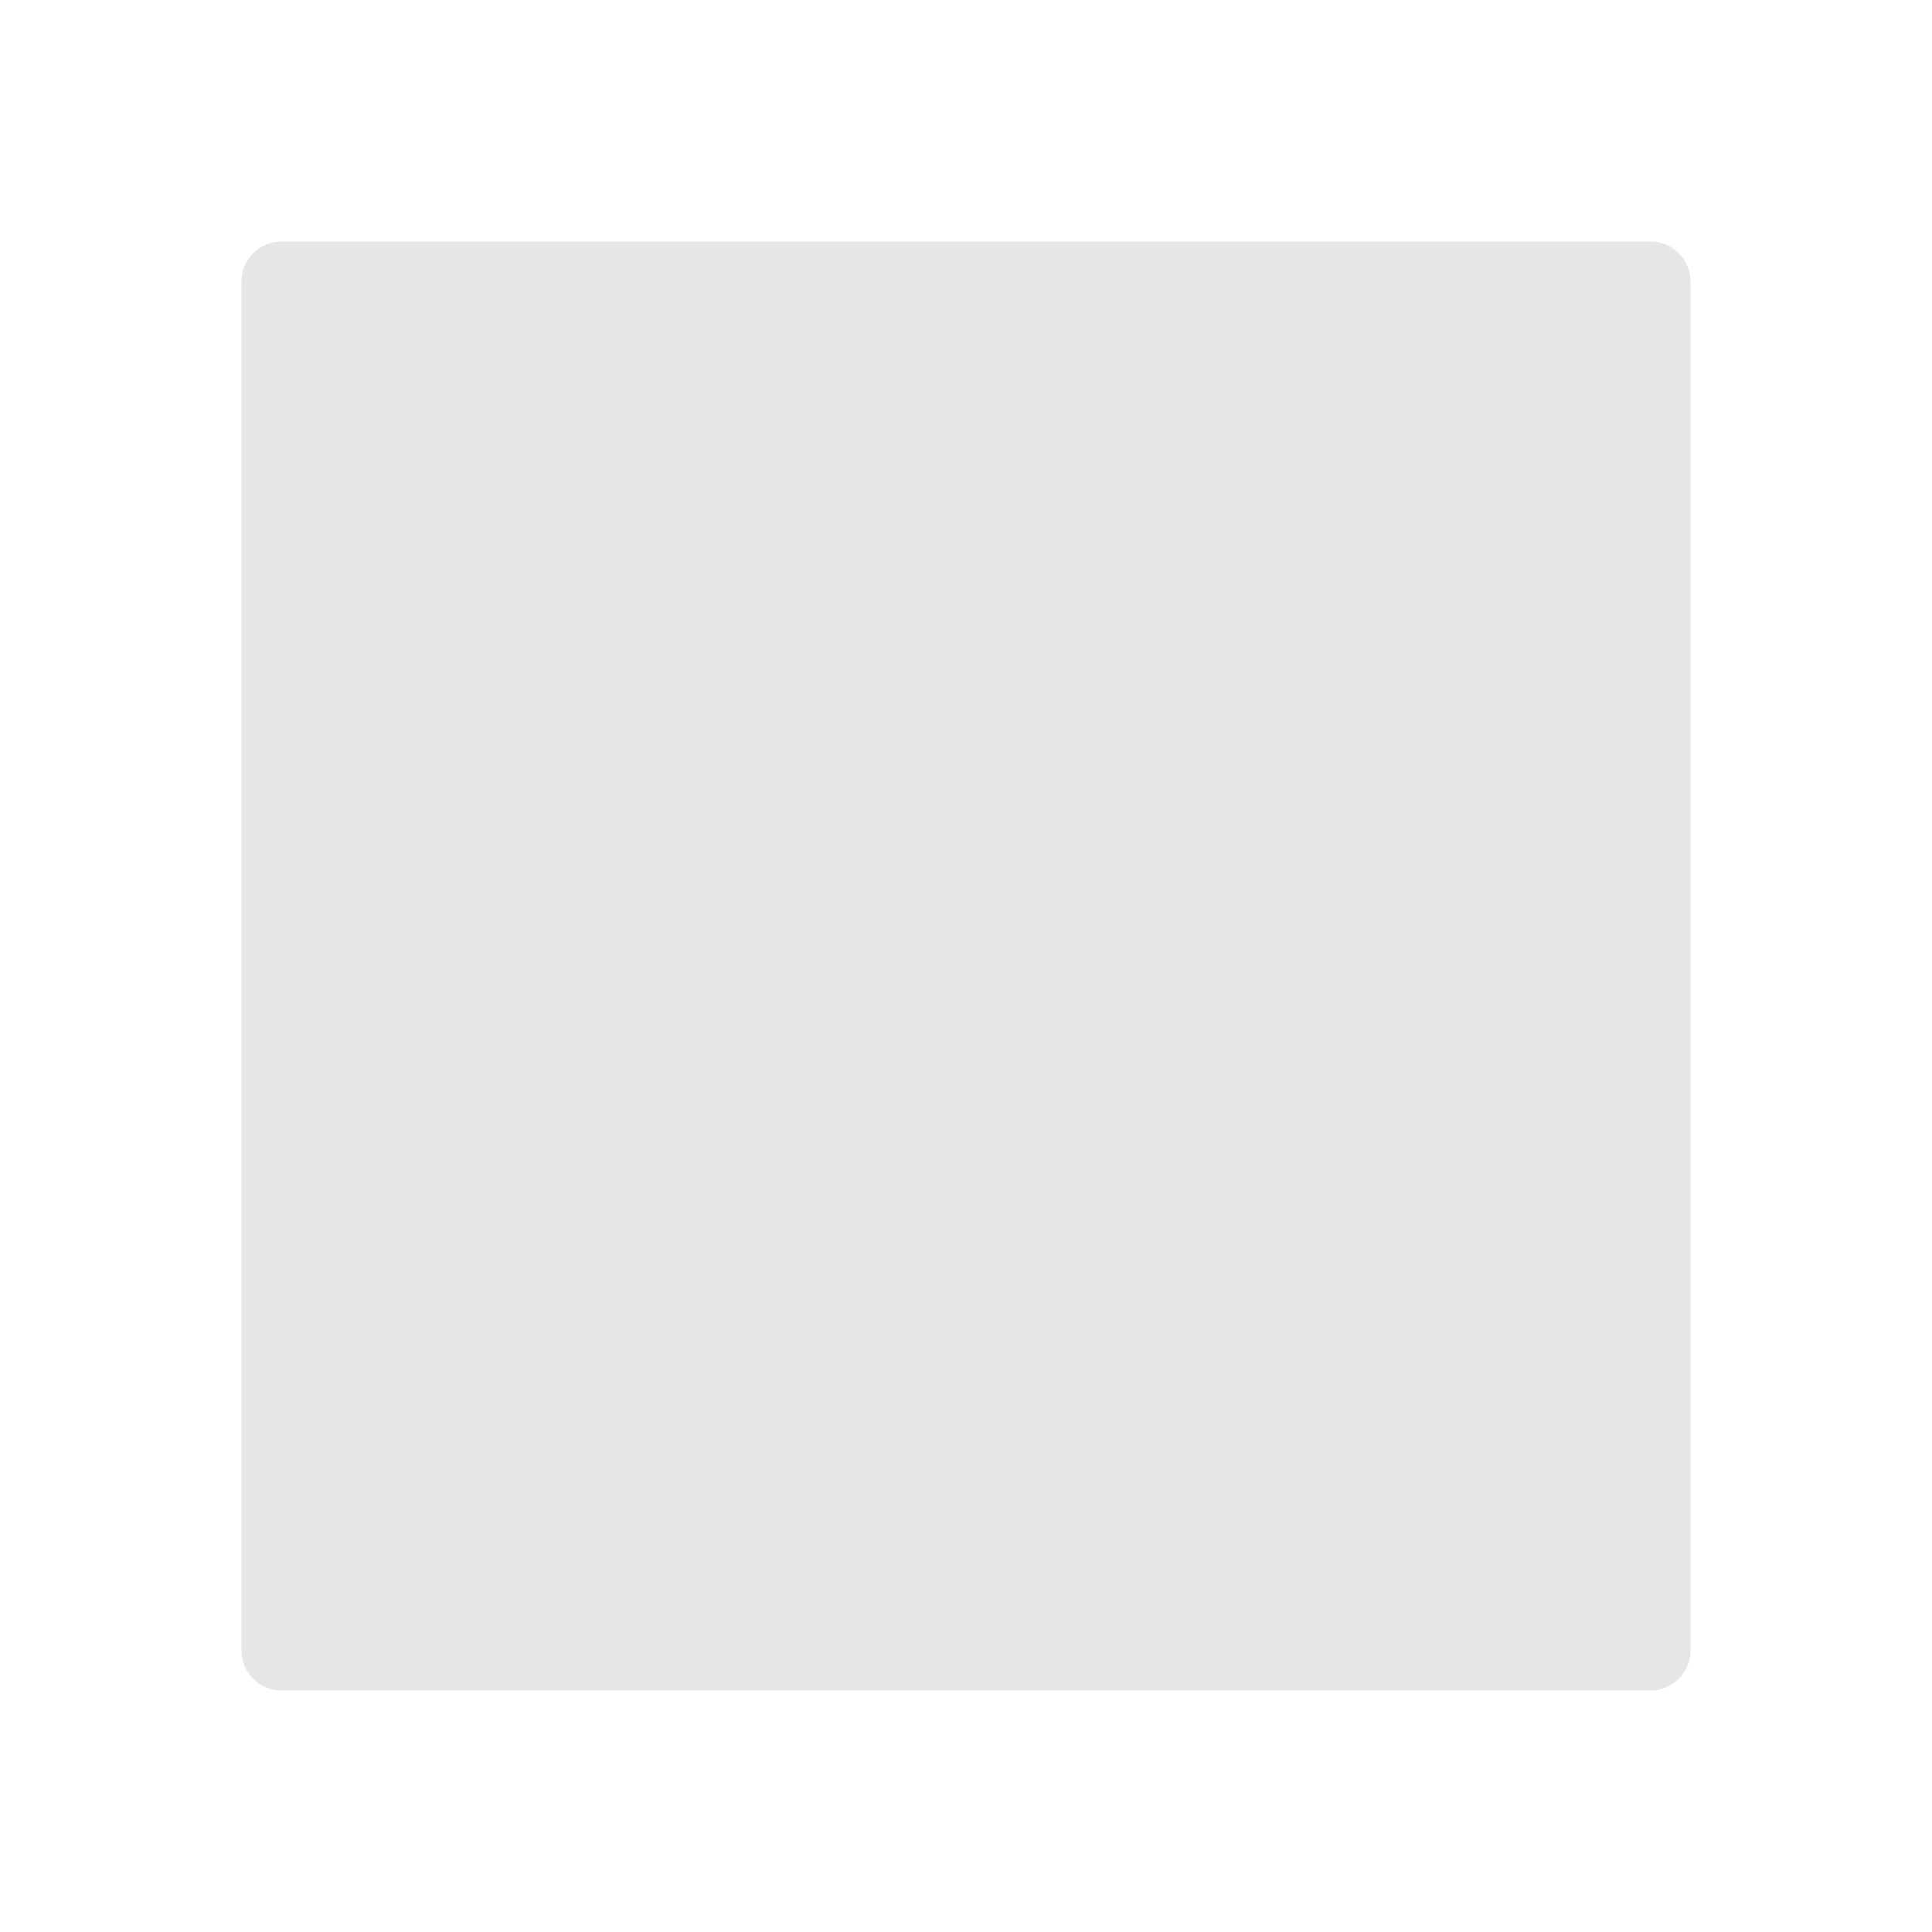
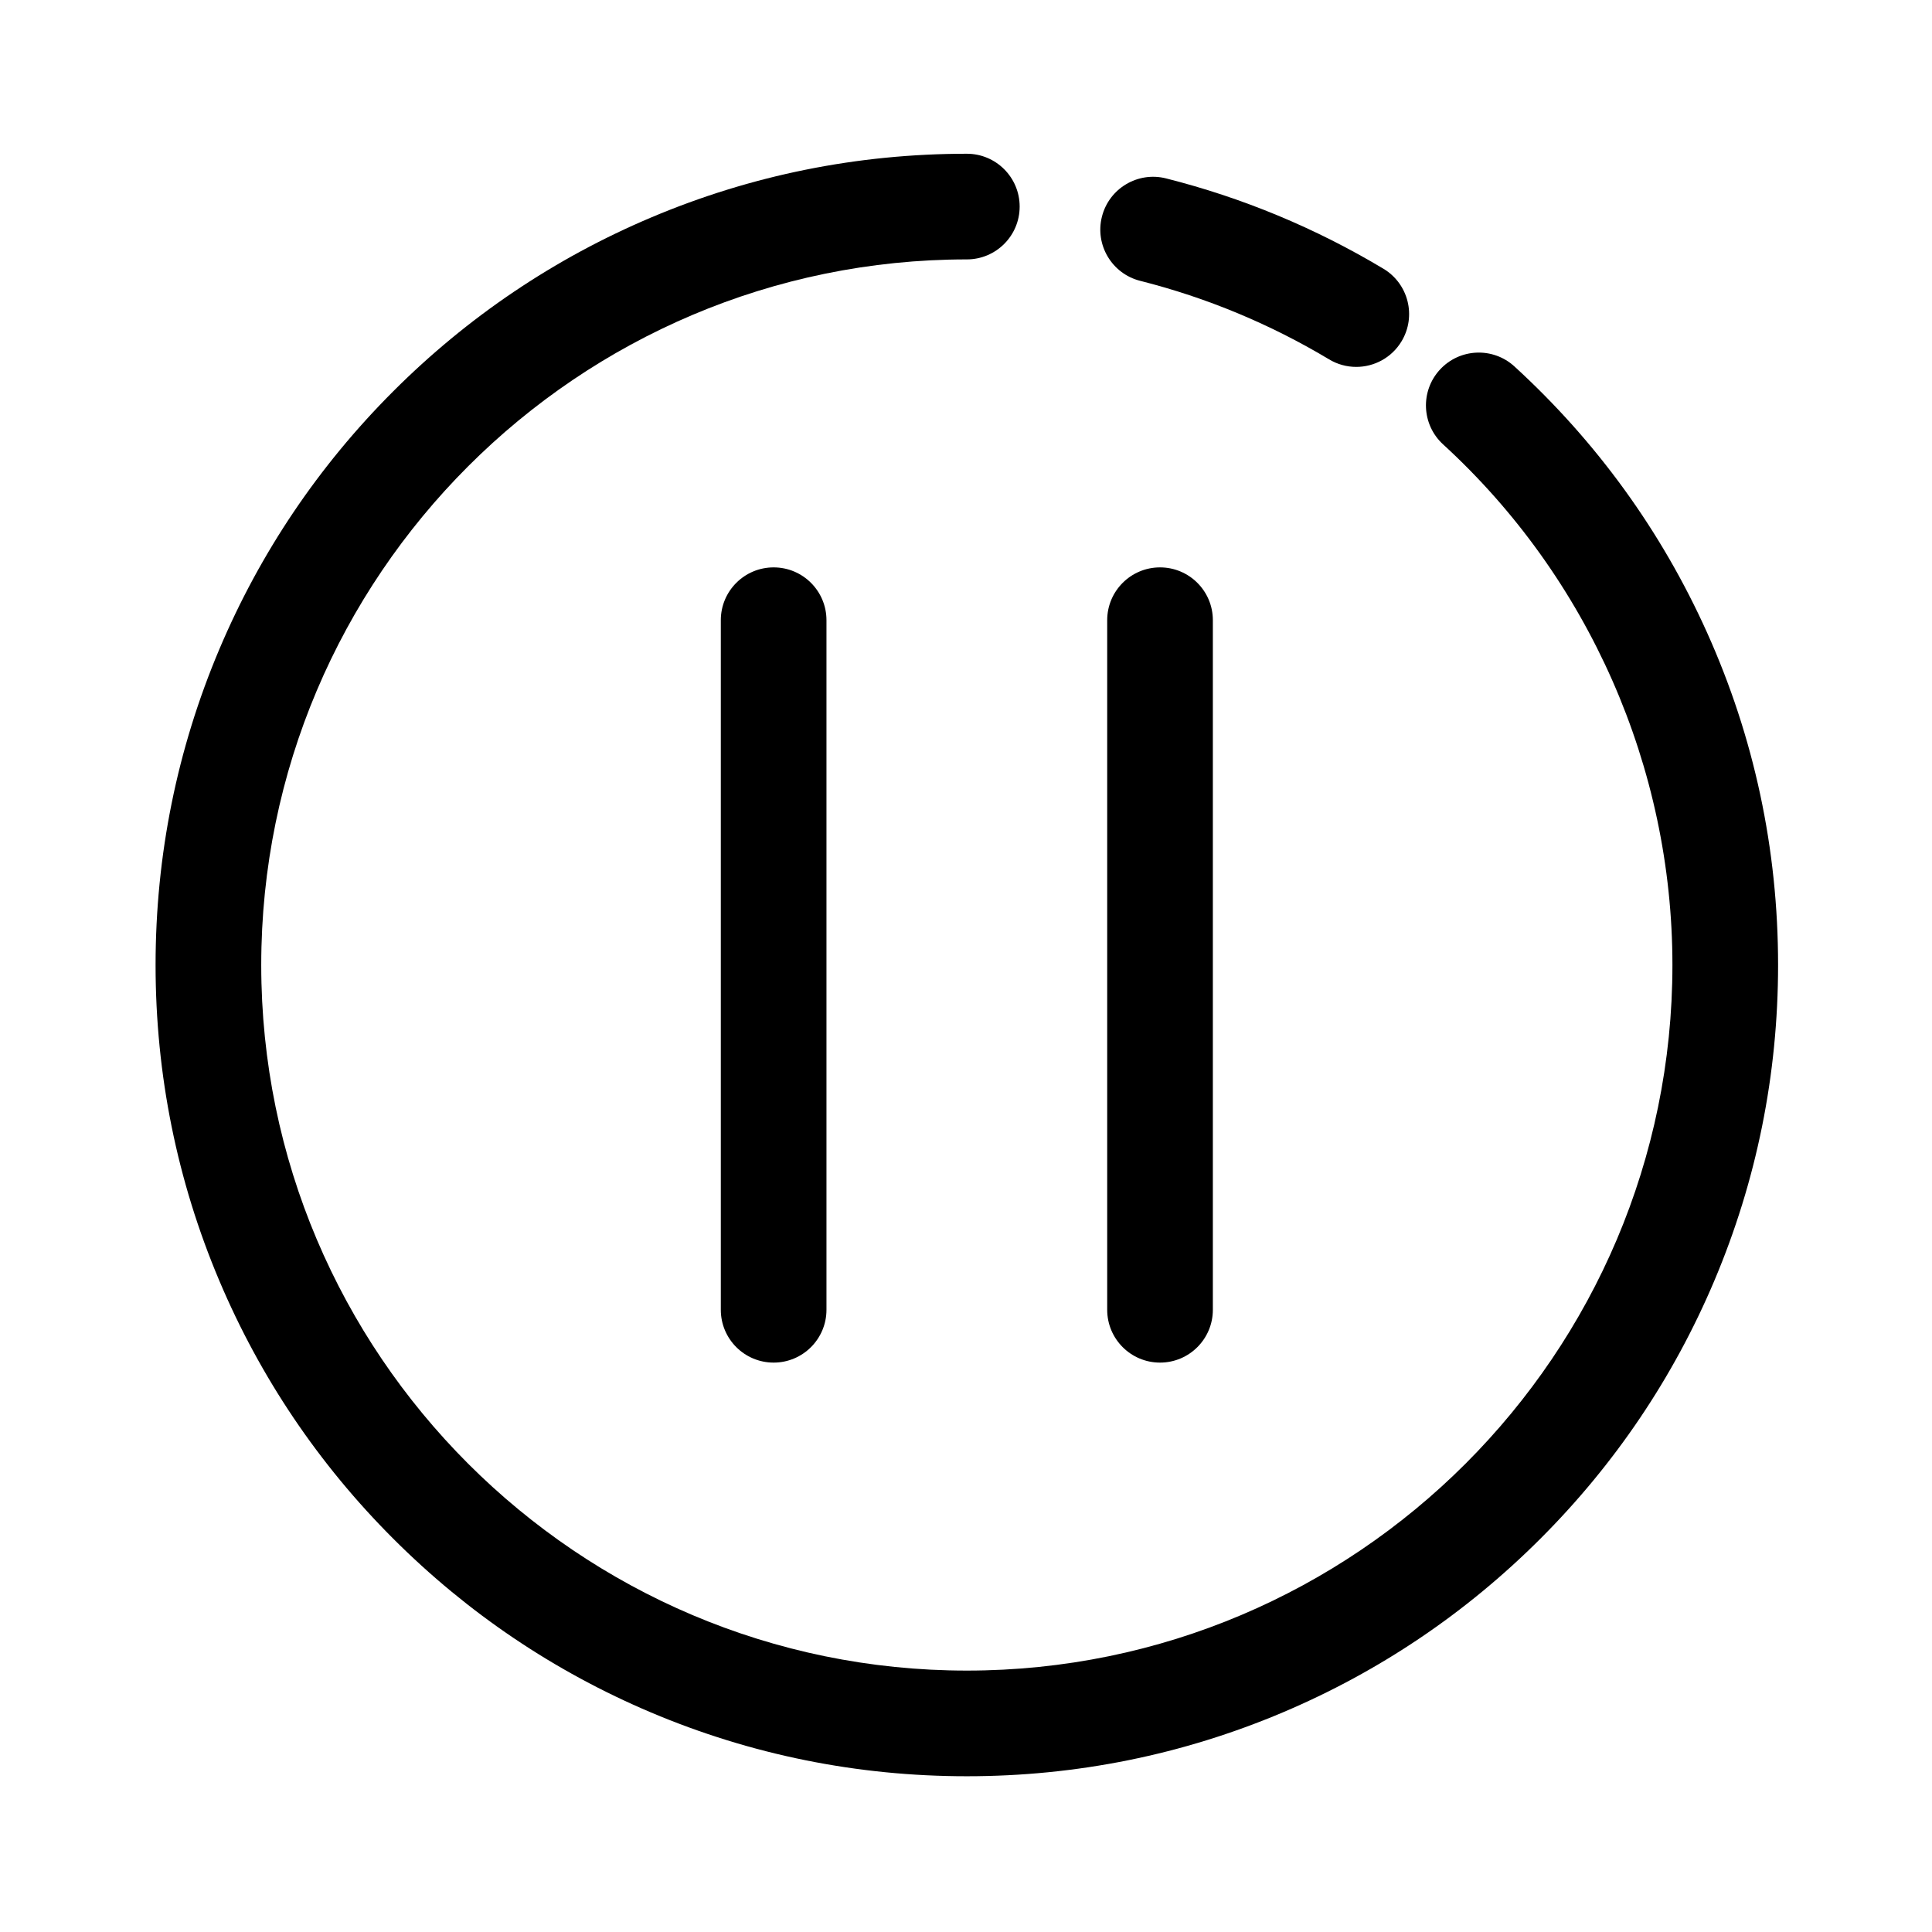
- <svg xmlns="http://www.w3.org/2000/svg" t="1679816557041" class="icon" viewBox="0 0 1024 1024" version="1.1" p-id="1963" width="256" height="256">
-   <path d="M874.8 128 149.2 128C137.4 128 128 137.4 128 149.2l0 725.6c0 11.8 9.4 21.2 21.2 21.2l725.6 0c11.6 0 21.2-9.4 21.2-21.2L896 149.2C896 137.4 886.4 128 874.8 128z" p-id="1964" fill="#e6e6e6" />
+ <svg xmlns="http://www.w3.org/2000/svg" t="1679837528423" class="icon" viewBox="0 0 1024 1024" version="1.1" p-id="3928" width="18" height="18">
+   <path d="M904.744 335.211c-24.144-53.662-58.48-101.096-102.054-140.983-11.406-10.442-29.117-9.658-39.56 1.747-10.441 11.407-9.659 29.118 1.747 39.56 77.242 70.708 121.543 171.28 121.543 275.932 0 206.213-167.767 373.98-373.98 373.98S138.46 717.68 138.46 511.467c0-206.213 167.767-373.979 373.98-373.979 15.464 0 28-12.536 28-28s-12.536-28-28-28c-58.035 0-114.348 11.373-167.376 33.801-51.205 21.658-97.186 52.657-136.666 92.137-39.48 39.479-70.479 85.46-92.137 136.666C93.832 397.12 82.46 453.433 82.46 511.468s11.373 114.348 33.801 167.376c21.658 51.205 52.657 97.186 92.137 136.665 39.479 39.479 85.46 70.479 136.666 92.137 53.028 22.43 109.341 33.802 167.376 33.802s114.348-11.372 167.376-33.802c51.205-21.657 97.186-52.657 136.665-92.137s70.479-85.46 92.137-136.665c22.43-53.028 33.802-109.342 33.802-167.376 0.001-61.392-12.675-120.693-37.676-176.257z" p-id="3929" />
+   <path d="M604.332 148.853c35.209 8.893 68.896 22.897 100.128 41.623a27.864 27.864 0 0 0 14.372 3.99c9.515 0 18.792-4.852 24.041-13.606 7.951-13.263 3.646-30.46-9.616-38.413-35.929-21.542-74.691-37.655-115.212-47.889-14.988-3.788-30.217 5.297-34.004 20.291-3.787 14.992 5.298 30.216 20.291 34.004zM382.044 328.726v365.481c0 15.464 12.536 28 28 28s28-12.536 28-28V328.726c0-15.464-12.536-28-28-28s-28 12.536-28 28zM586.838 328.726v365.481c0 15.464 12.536 28 28 28s28-12.536 28-28V328.726c0-15.464-12.536-28-28-28s-28 12.536-28 28z" p-id="3930" />
</svg>
